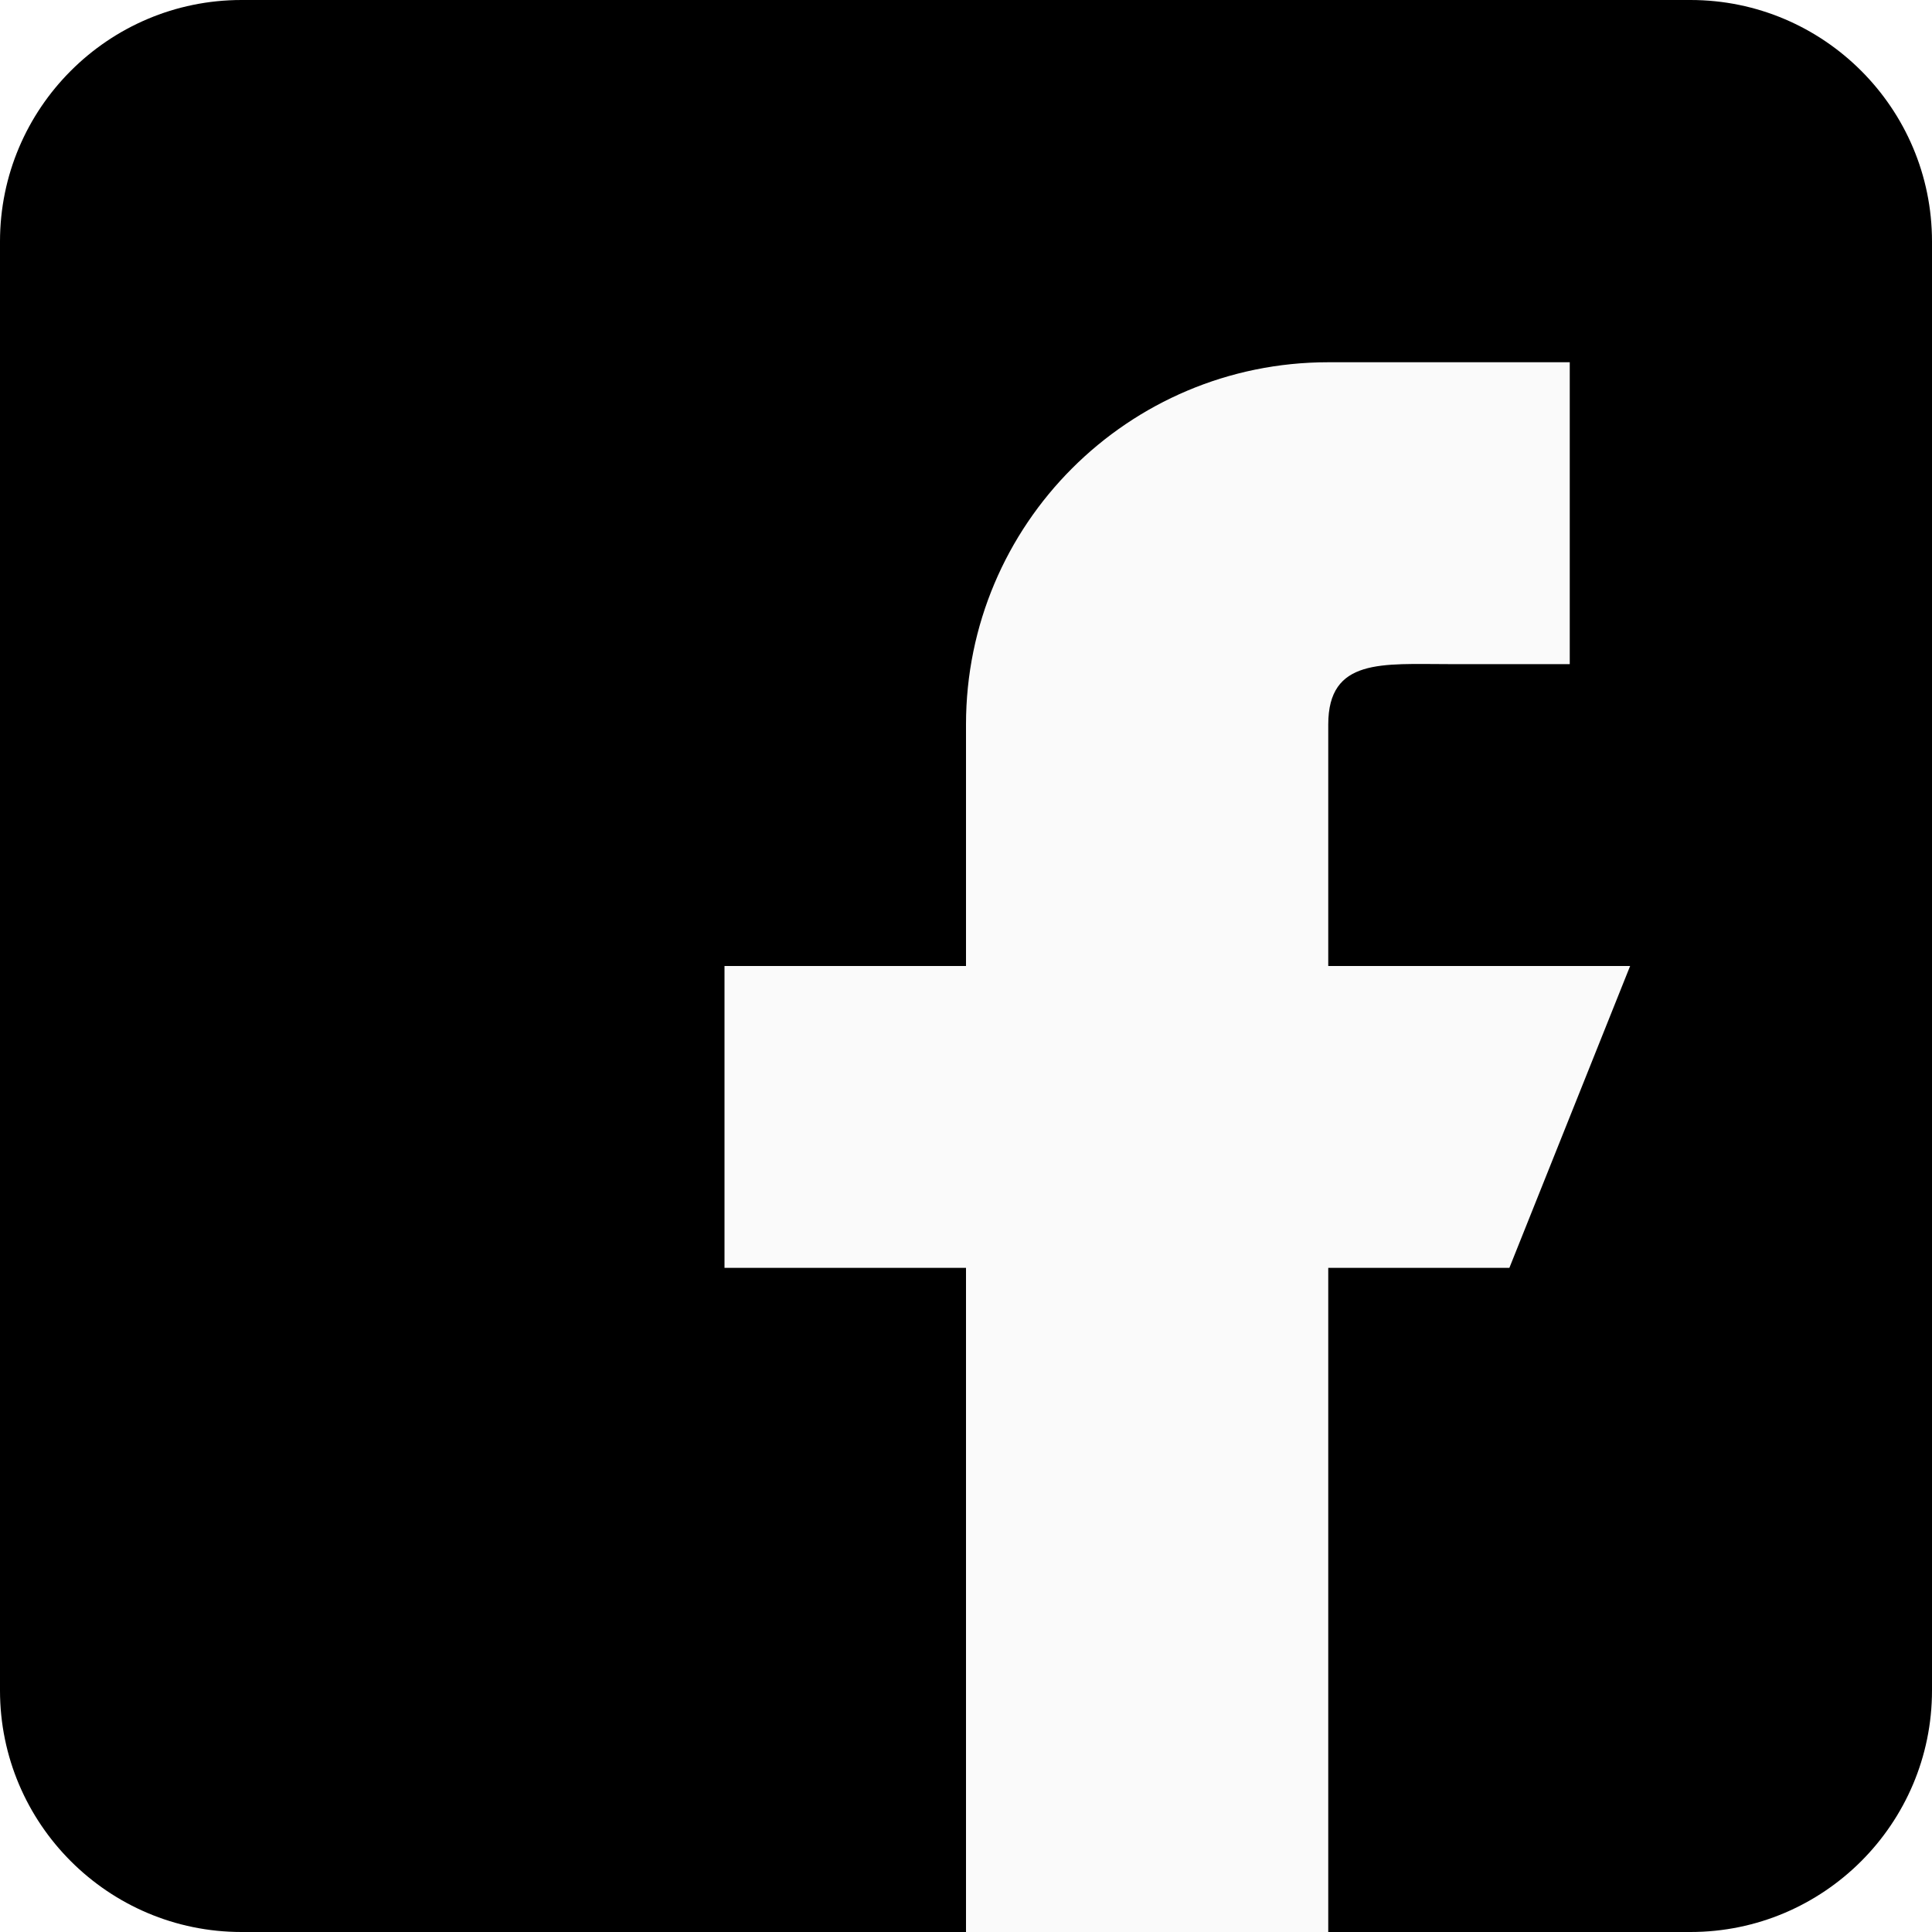
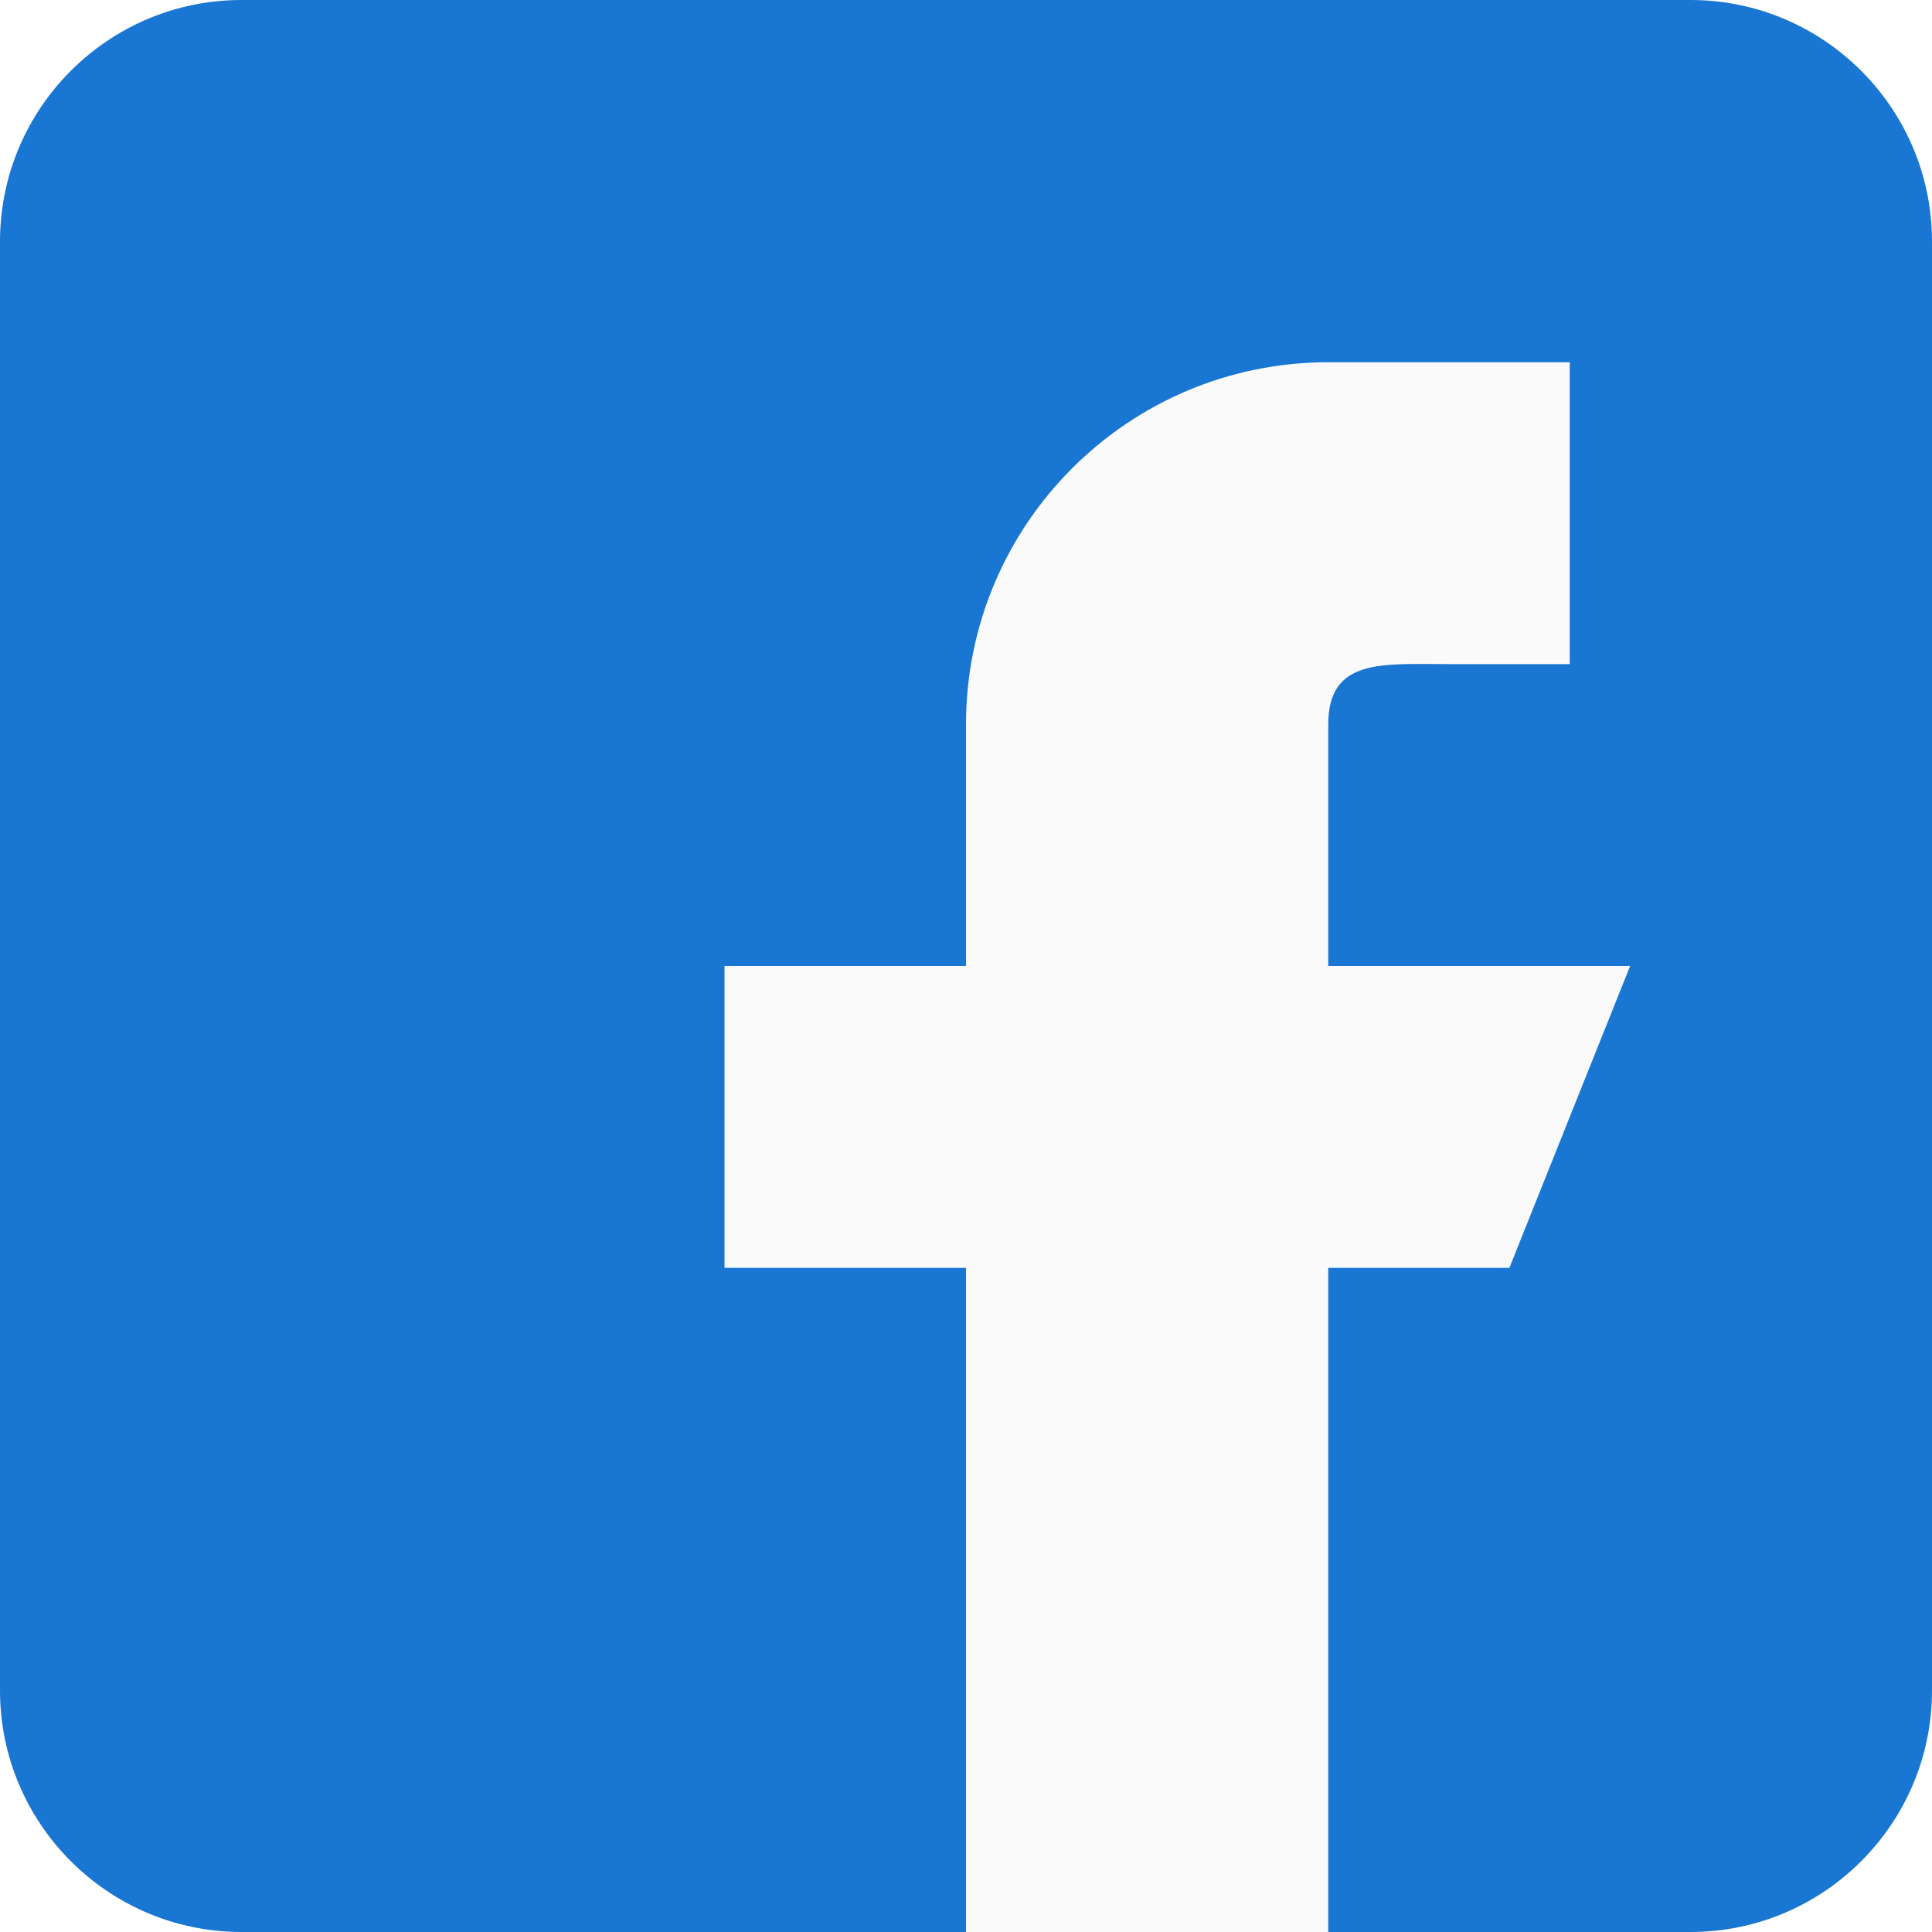
<svg xmlns="http://www.w3.org/2000/svg" version="1.1" id="Capa_1" x="0px" y="0px" viewBox="0 0 512 512" style="enable-background:new 0 0 512 512;" xml:space="preserve">
-   <path d="M448,0H64C28.704,0,0,28.704,0,64v384c0,35.296,28.704,64,64,64h384c35.296,0,64-28.704,64-64V64  C512,28.704,483.296,0,448,0z" />
+   <path style="fill:#1976D2;" d="M448,0H64C28.704,0,0,28.704,0,64v384c0,35.296,28.704,64,64,64h384c35.296,0,64-28.704,64-64V64  C512,28.704,483.296,0,448,0z" />
  <path style="fill:#FAFAFA;" d="M432,256h-80v-64c0-17.664,14.336-16,32-16h32V96h-64l0,0c-53.024,0-96,42.976-96,96v64h-64v80h64  v176h96V336h48L432,256z" />
  <g>
</g>
  <g>
</g>
  <g>
</g>
  <g>
</g>
  <g>
</g>
  <g>
</g>
  <g>
</g>
  <g>
</g>
  <g>
</g>
  <g>
</g>
  <g>
</g>
  <g>
</g>
  <g>
</g>
  <g>
</g>
  <g>
</g>
</svg>
